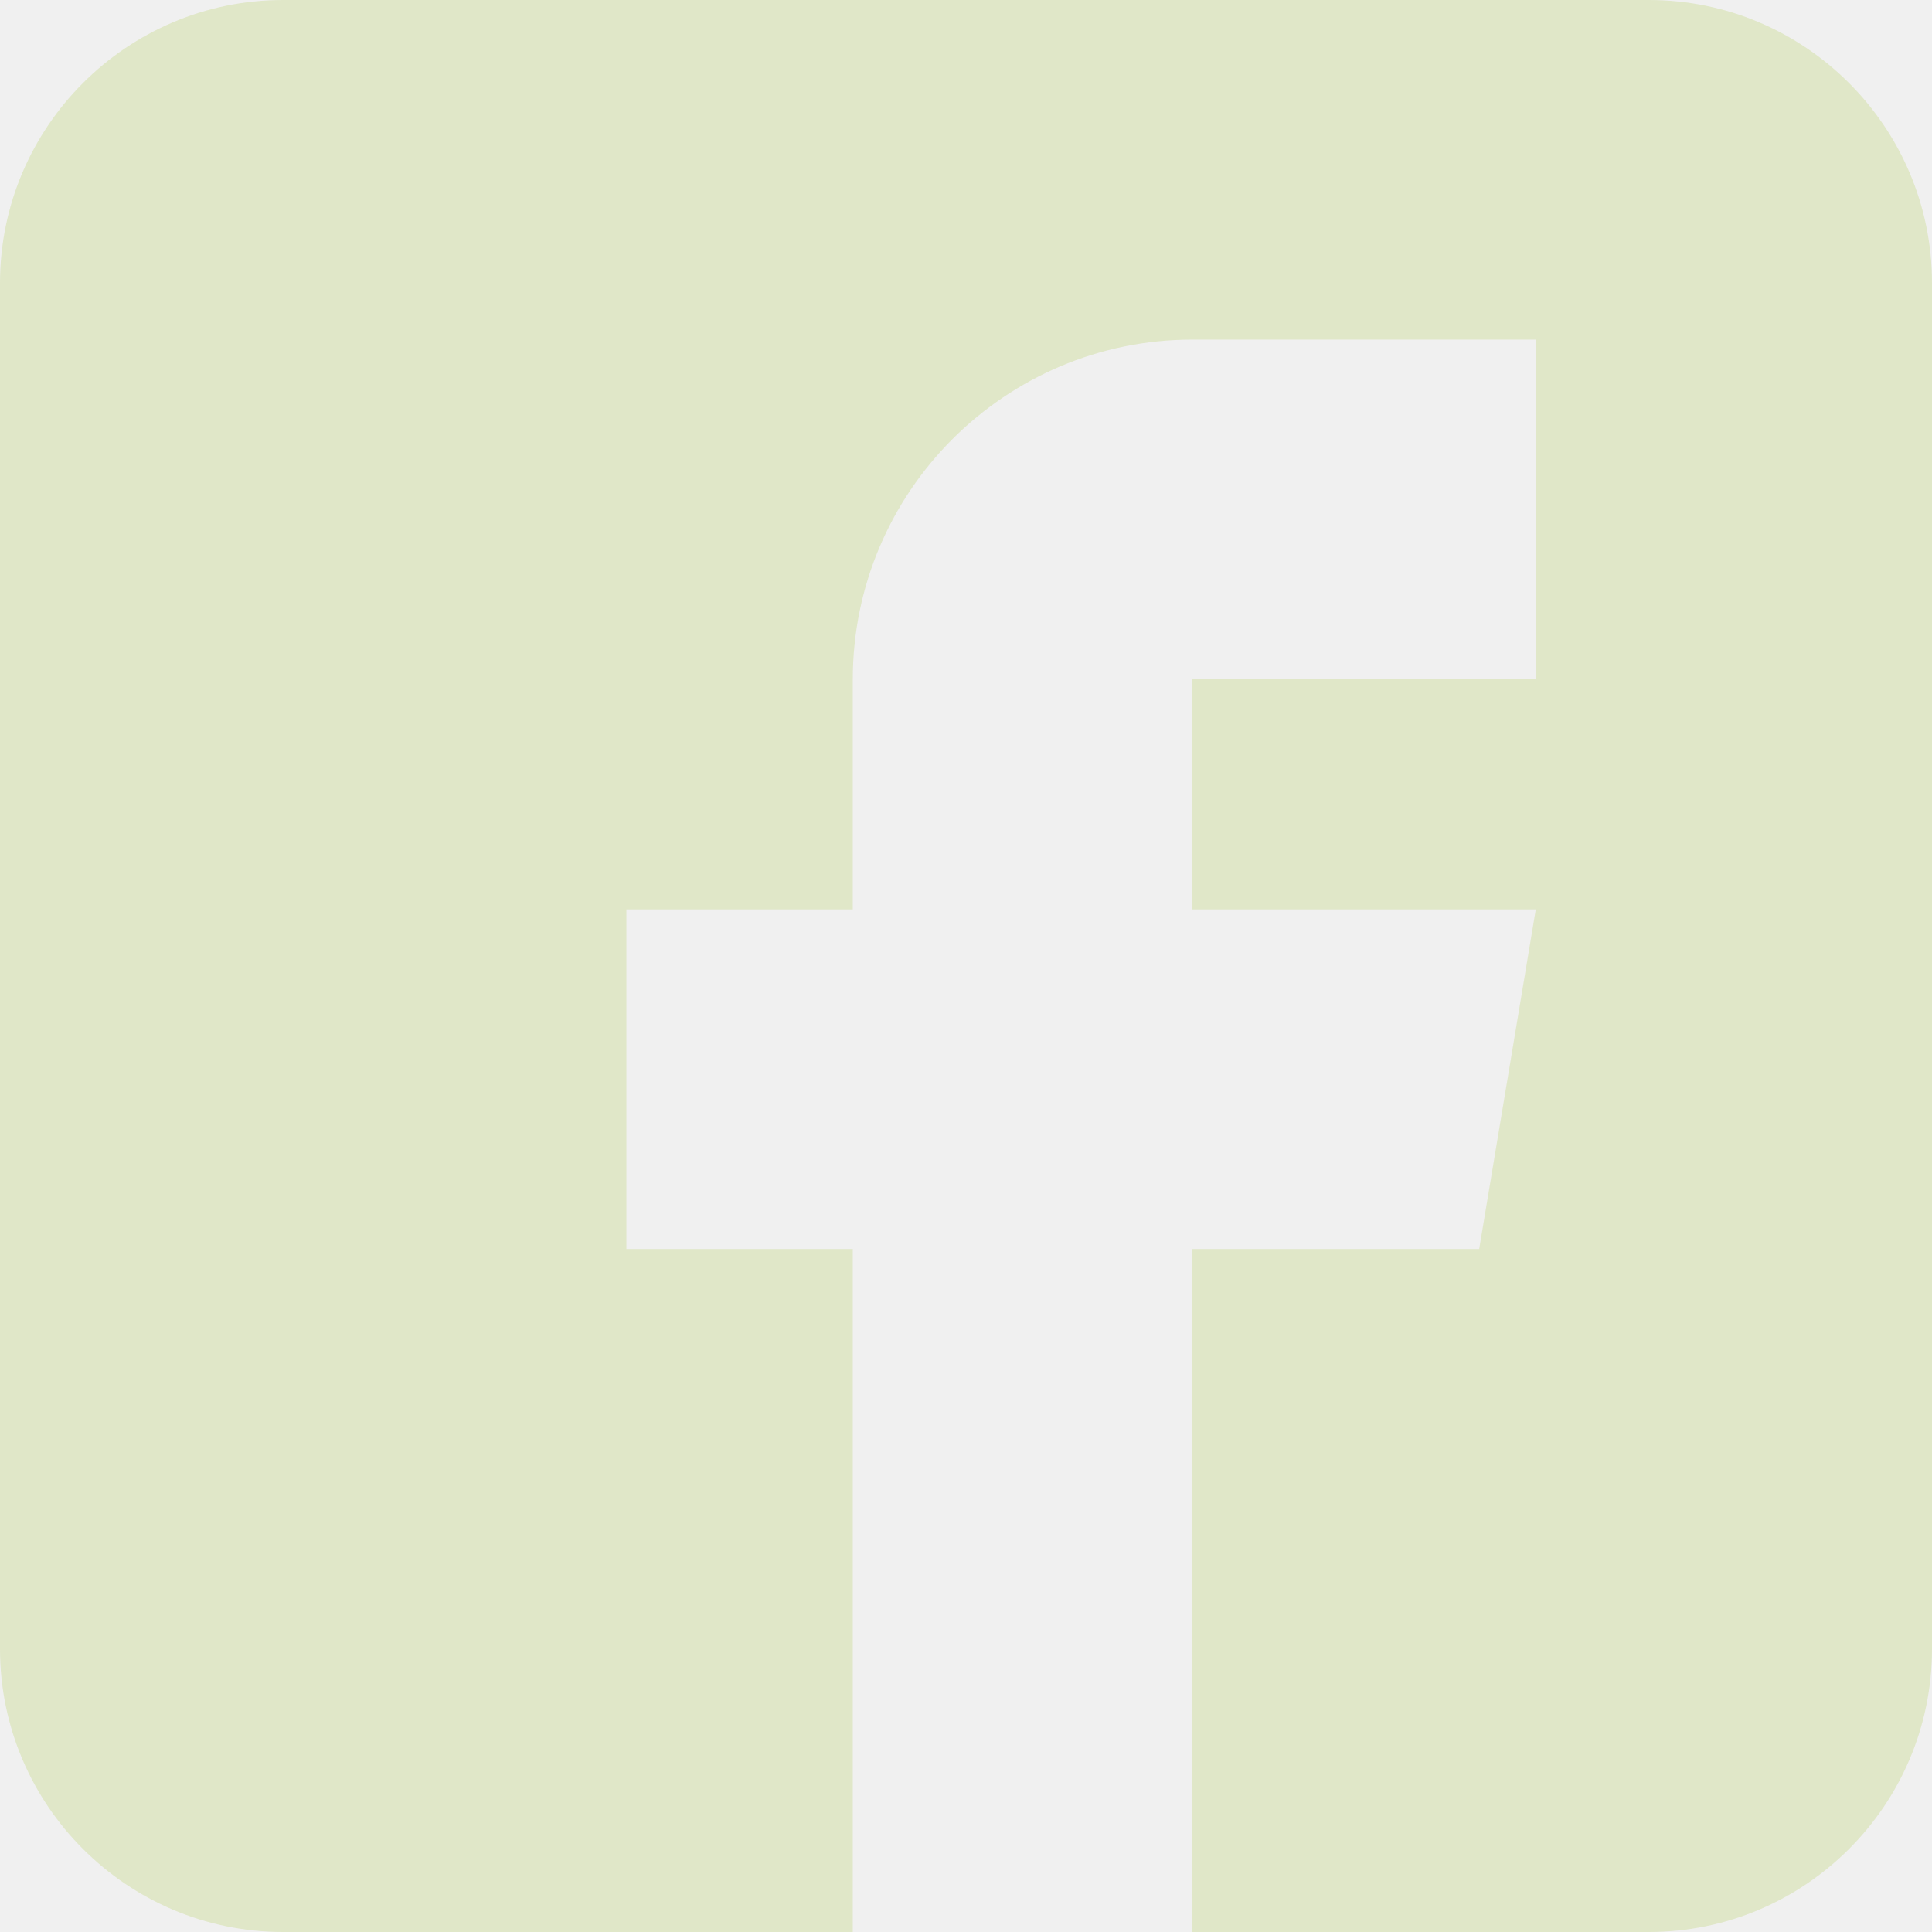
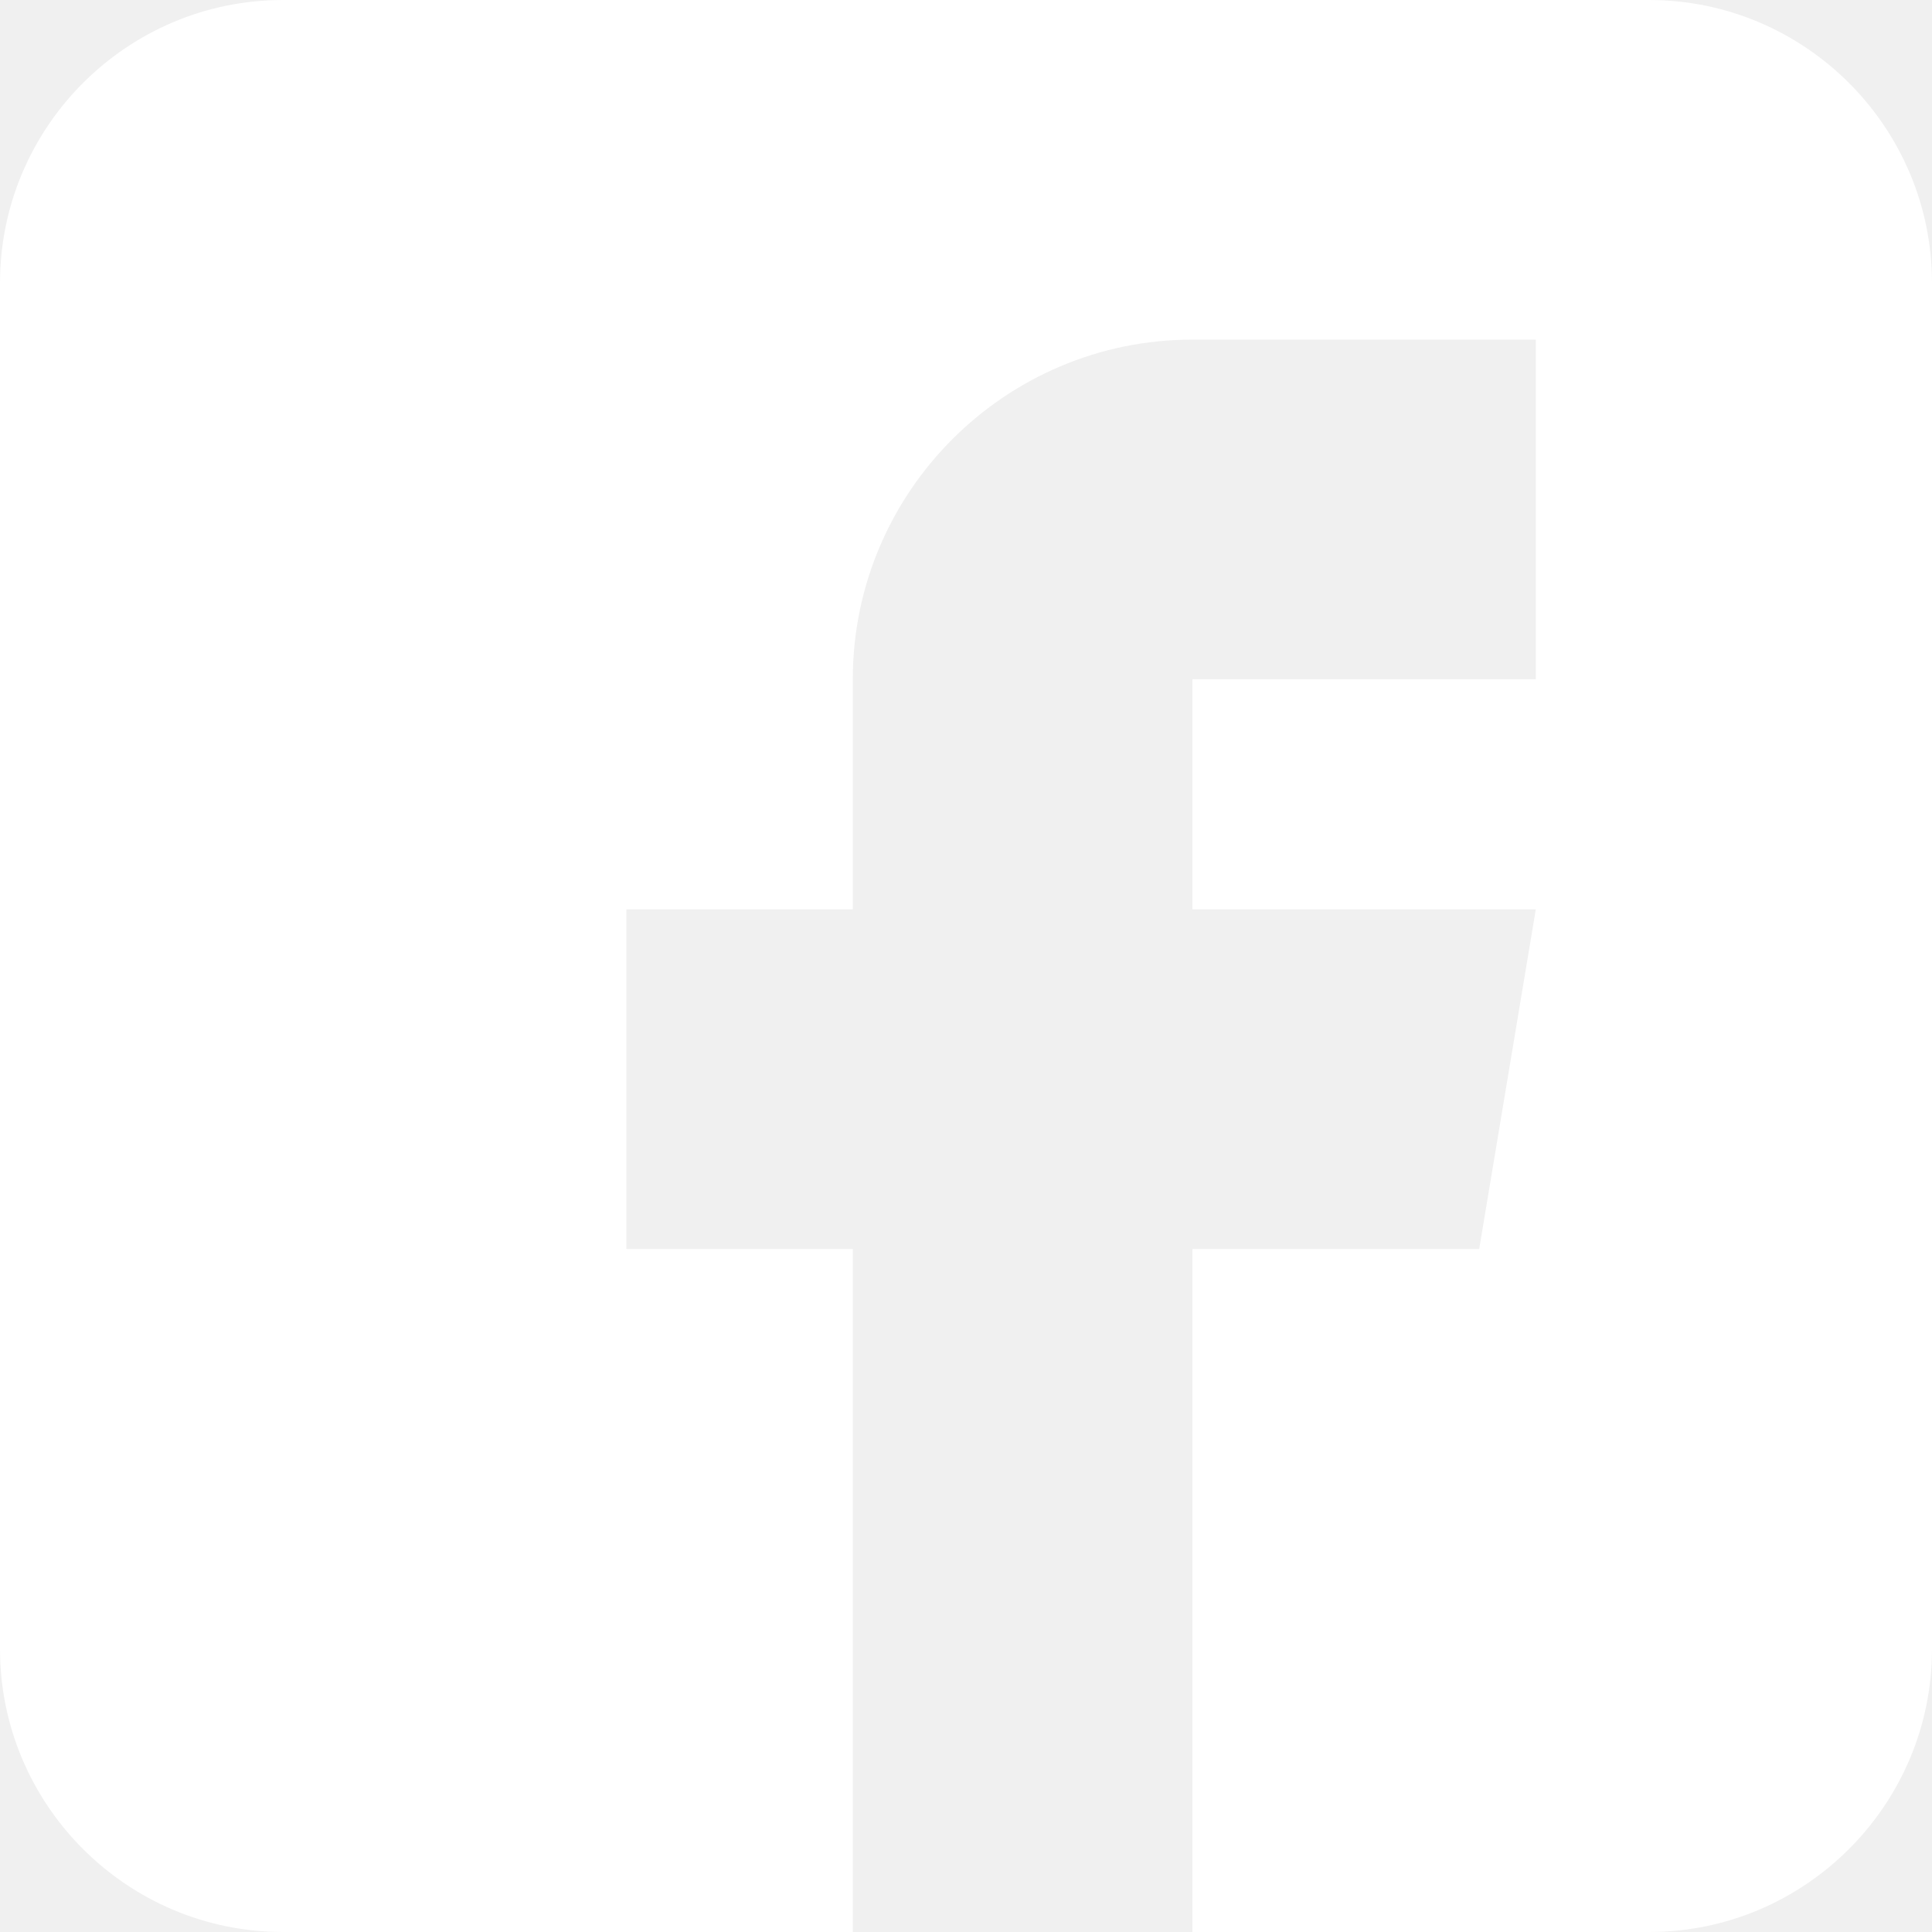
- <svg xmlns="http://www.w3.org/2000/svg" viewBox="0 0 512 512" width="512px" height="512px">
-   <path d="m437 0h-362c-41.352 0-75 33.648-75 75v362c0 41.352 33.648 75 75 75h151v-181h-60v-90h60v-61c0-49.629 40.371-90 90-90h91v90h-91v61h91l-15 90h-76v181h121c41.352 0 75-33.648 75-75v-362c0-41.352-33.648-75-75-75zm0 0" fill="#e0e7c8" />
+ <svg xmlns="http://www.w3.org/2000/svg" viewBox="0 0 512 512" width="512px" height="512px" version="1.1" id="svg4">
+   <defs id="defs8" />
+   <path d="m437 0h-362c-41.352 0-75 33.648-75 75v362c0 41.352 33.648 75 75 75h151v-181h-60v-90h60v-61c0-49.629 40.371-90 90-90h91v90h-91v61h91l-15 90h-76v181h121c41.352 0 75-33.648 75-75v-362c0-41.352-33.648-75-75-75zm0 0" fill="#e0e7c8" id="path2" style="fill:#ffffff;fill-opacity:1" />
</svg>
